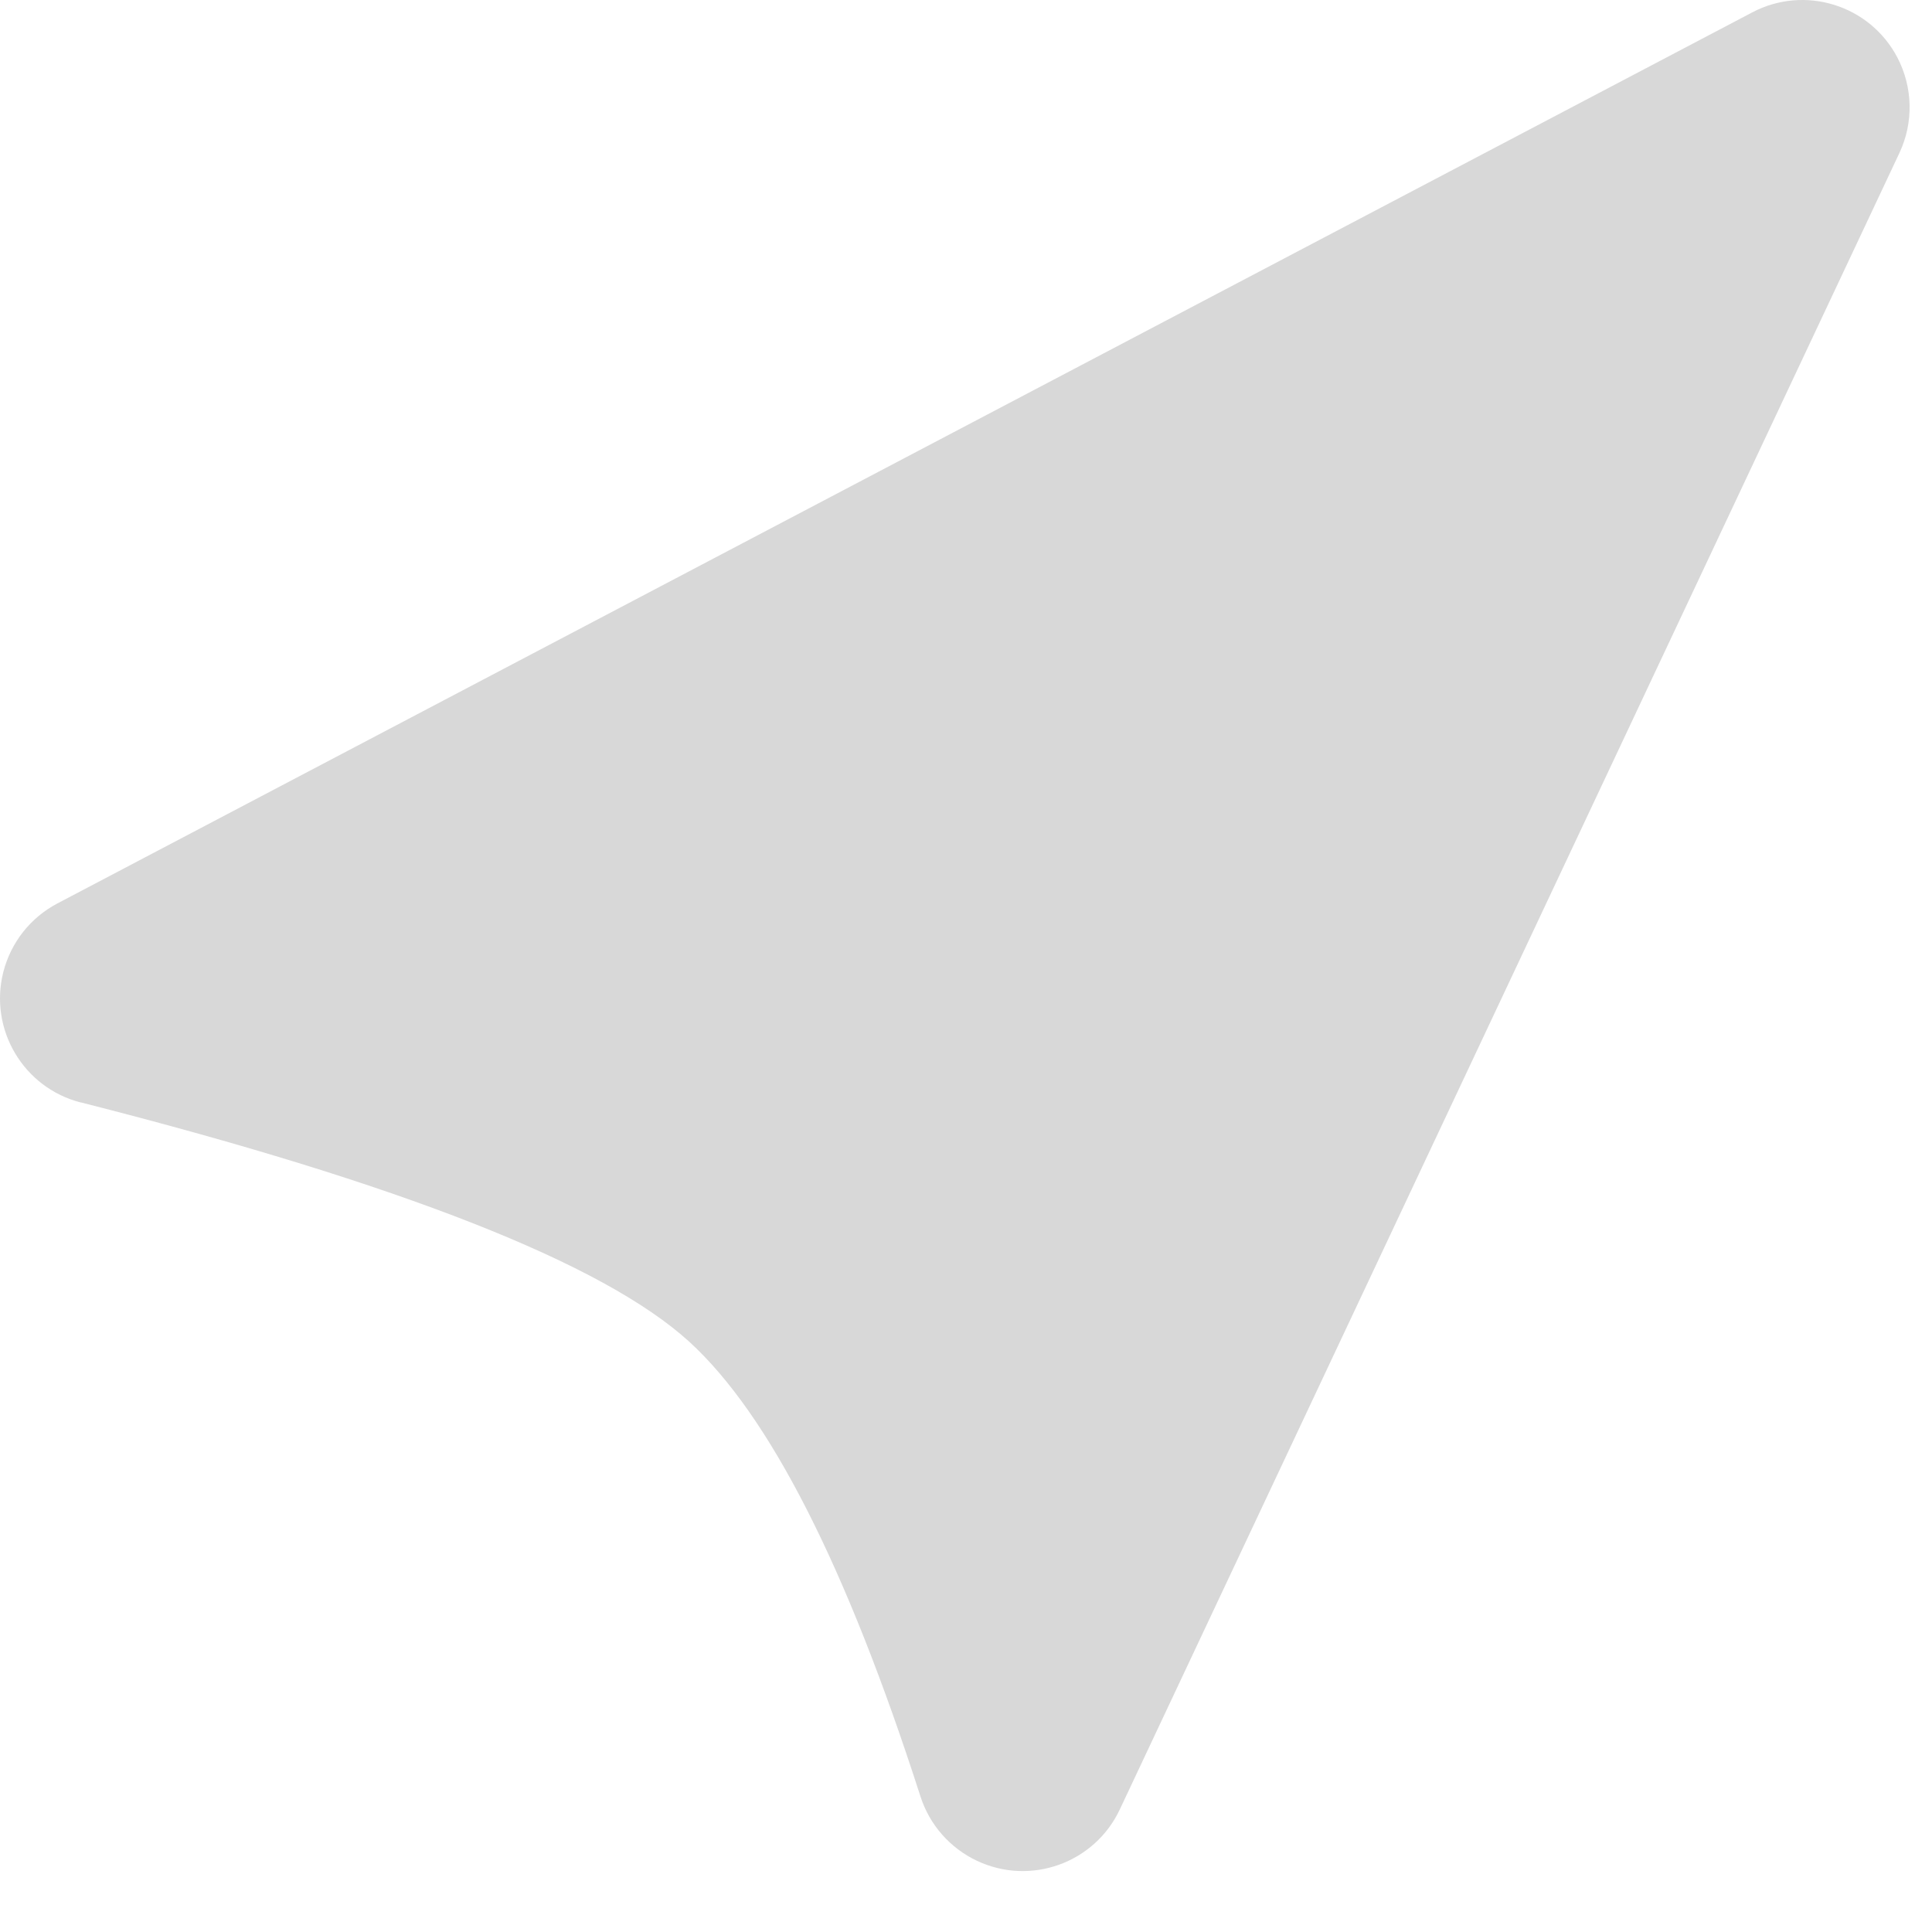
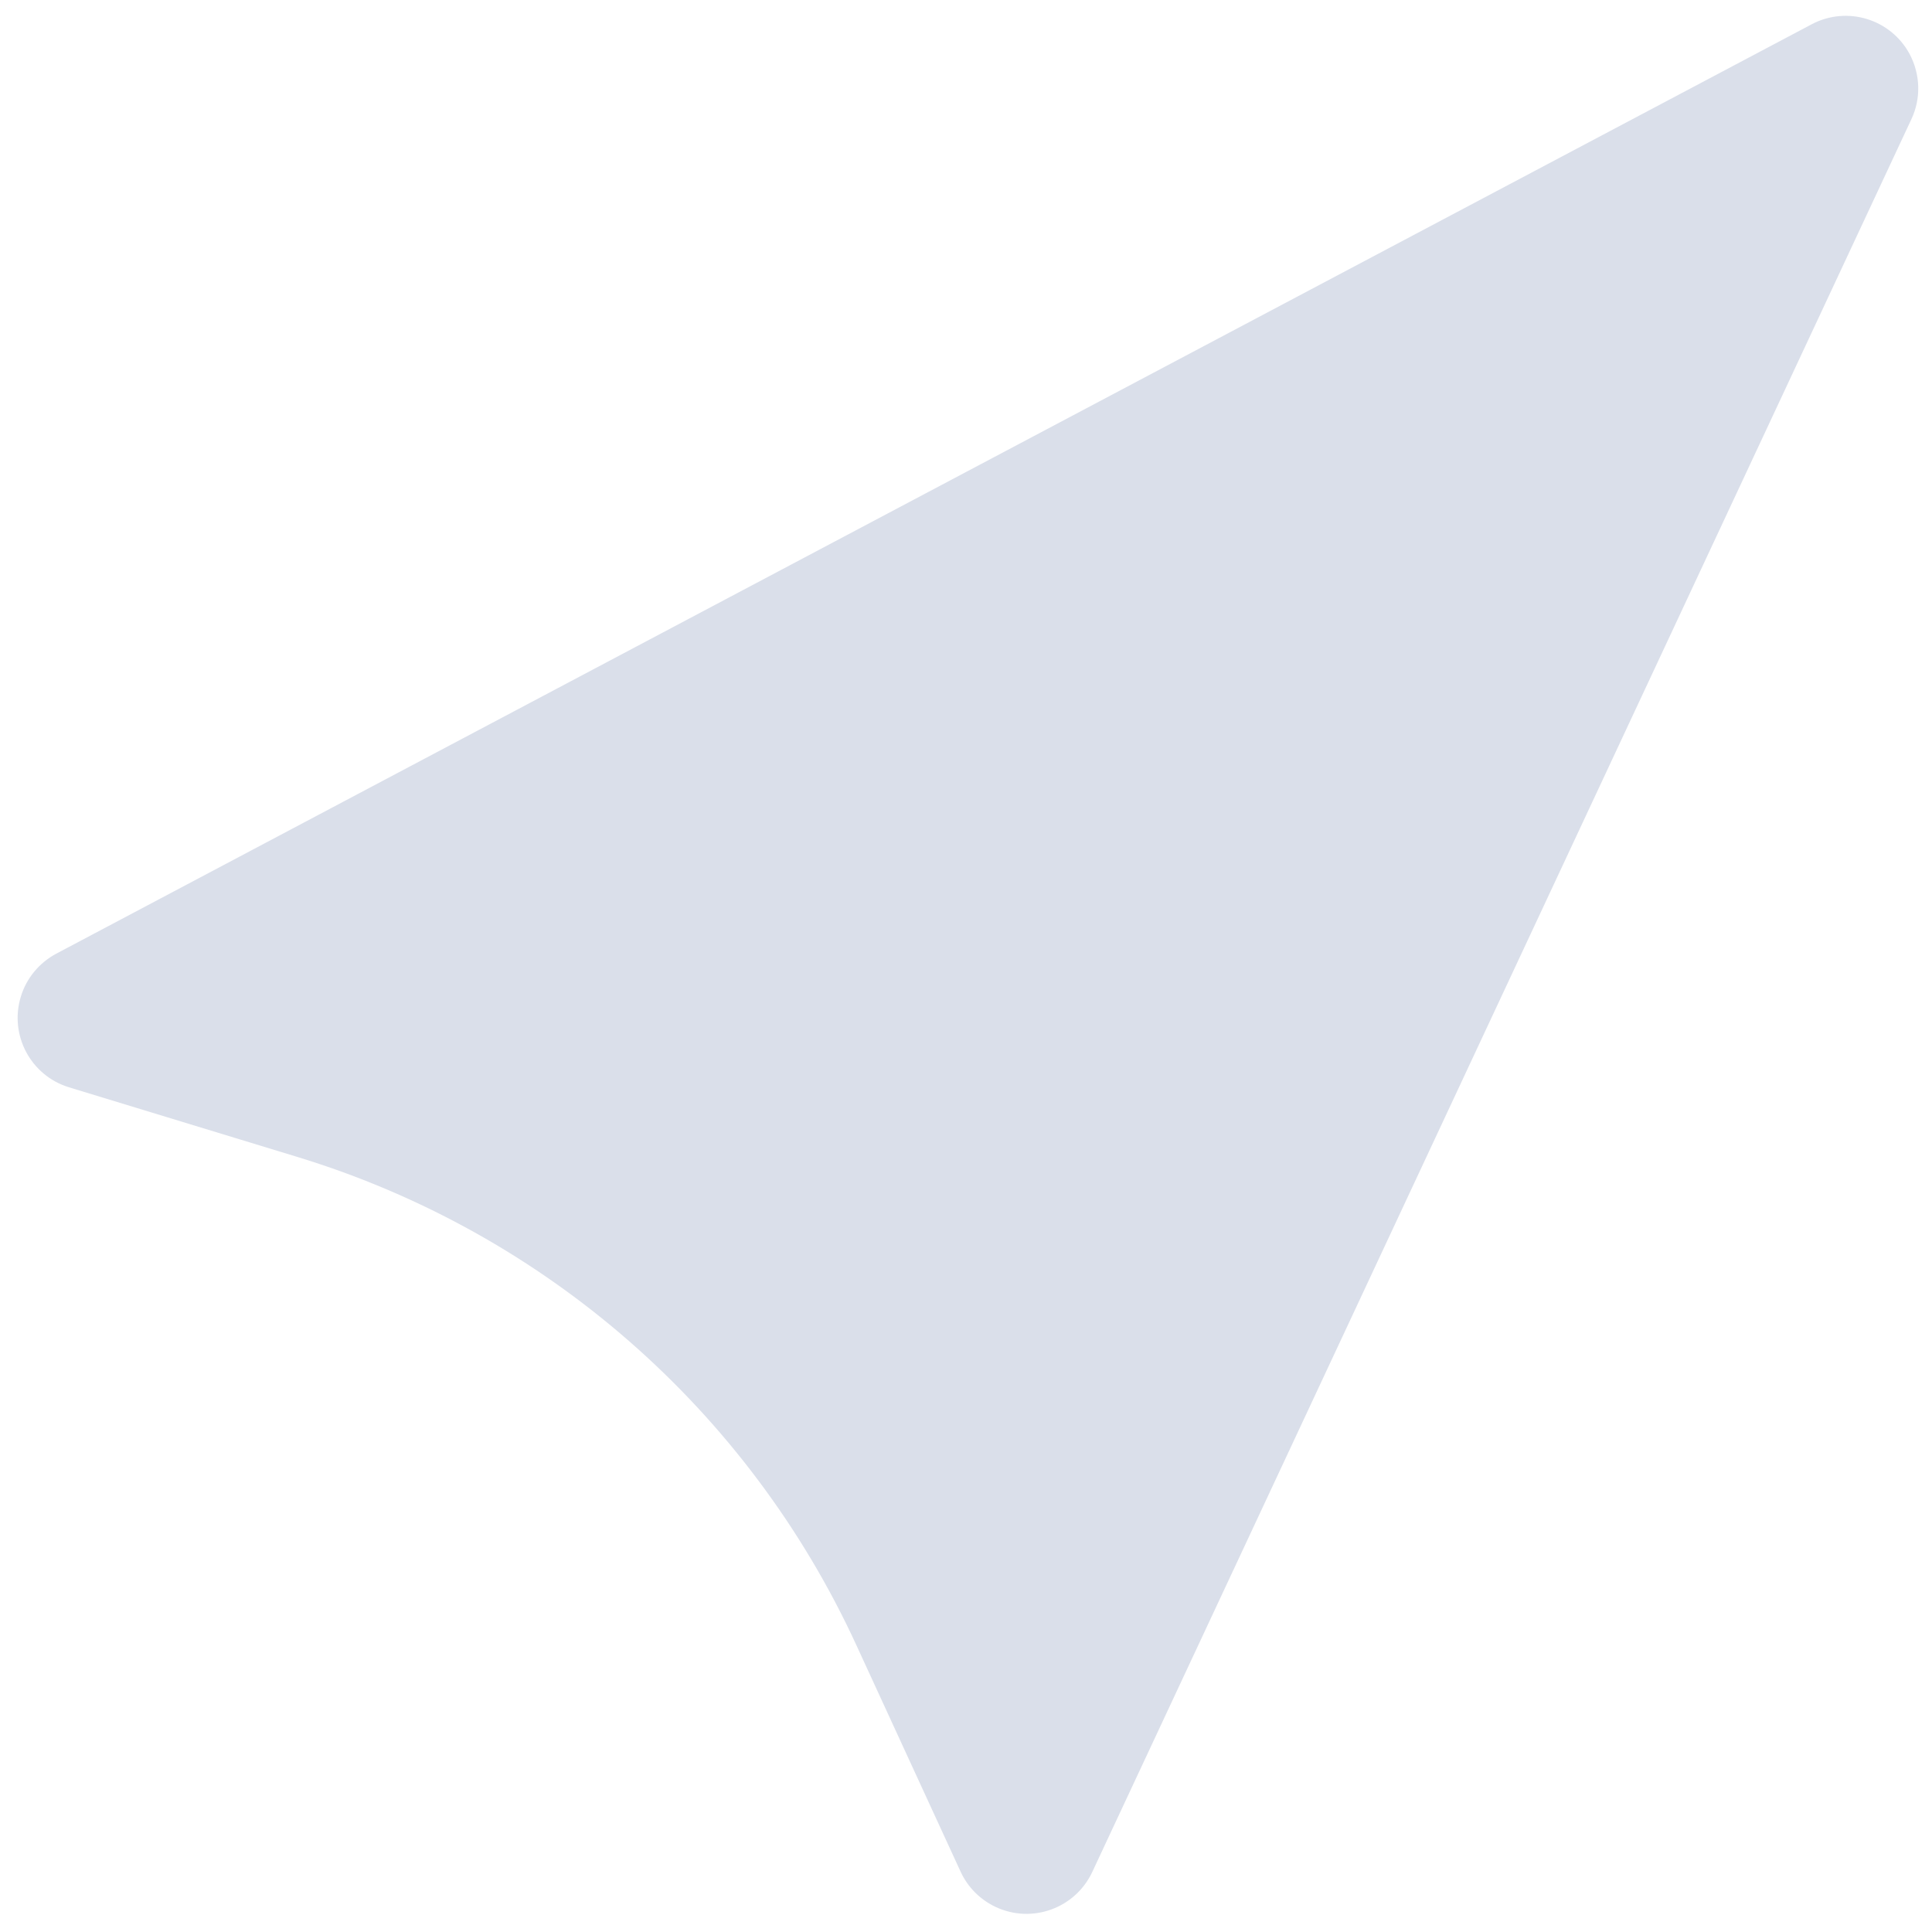
- <svg xmlns="http://www.w3.org/2000/svg" width="18px" height="18px" viewBox="0 0 18 18" version="1.1">
-   <defs />
-   <g id="Icon/Action" stroke="none" stroke-width="1" fill="none" fill-rule="evenodd">
-     <path d="M8.576,16.738 C7.887,14.595 7.169,13.183 6.421,12.5 C5.621,11.771 3.732,11.028 0.754,10.271 L0.754,10.272 C0.219,10.136 -0.105,9.591 0.031,9.056 C0.101,8.781 0.284,8.549 0.535,8.417 L16.326,0.115 C16.815,-0.142 17.42,0.046 17.677,0.535 C17.822,0.812 17.83,1.142 17.696,1.426 L10.433,16.858 C10.198,17.358 9.602,17.572 9.103,17.337 C8.852,17.219 8.661,17.002 8.576,16.738 Z" id="Path-2" fill="#D8D8D8" />
+ <svg xmlns="http://www.w3.org/2000/svg" width="14px" height="14px" viewBox="0 0 14 14" version="1.1">
+   <g id="CarbUI" stroke="none" stroke-width="1" fill="none" fill-rule="evenodd">
+     <g id="Style-Guide" transform="translate(-300, -4347)" fill="#DADFEA">
+       <path d="M306.961,4360.563 L306.204,4358.918 C305.42,4357.216 303.948,4355.931 302.156,4355.384 L300.5,4354.879 C300.222,4354.794 300.066,4354.5 300.151,4354.222 C300.191,4354.089 300.284,4353.977 300.407,4353.911 L313.128,4347.176 C313.385,4347.04 313.703,4347.138 313.839,4347.394 C313.916,4347.54 313.921,4347.714 313.851,4347.863 L307.915,4360.565 C307.792,4360.828 307.479,4360.942 307.216,4360.819 C307.103,4360.766 307.013,4360.676 306.961,4360.563 Z" id="Path-2-Copy-5" />
+     </g>
  </g>
</svg>
